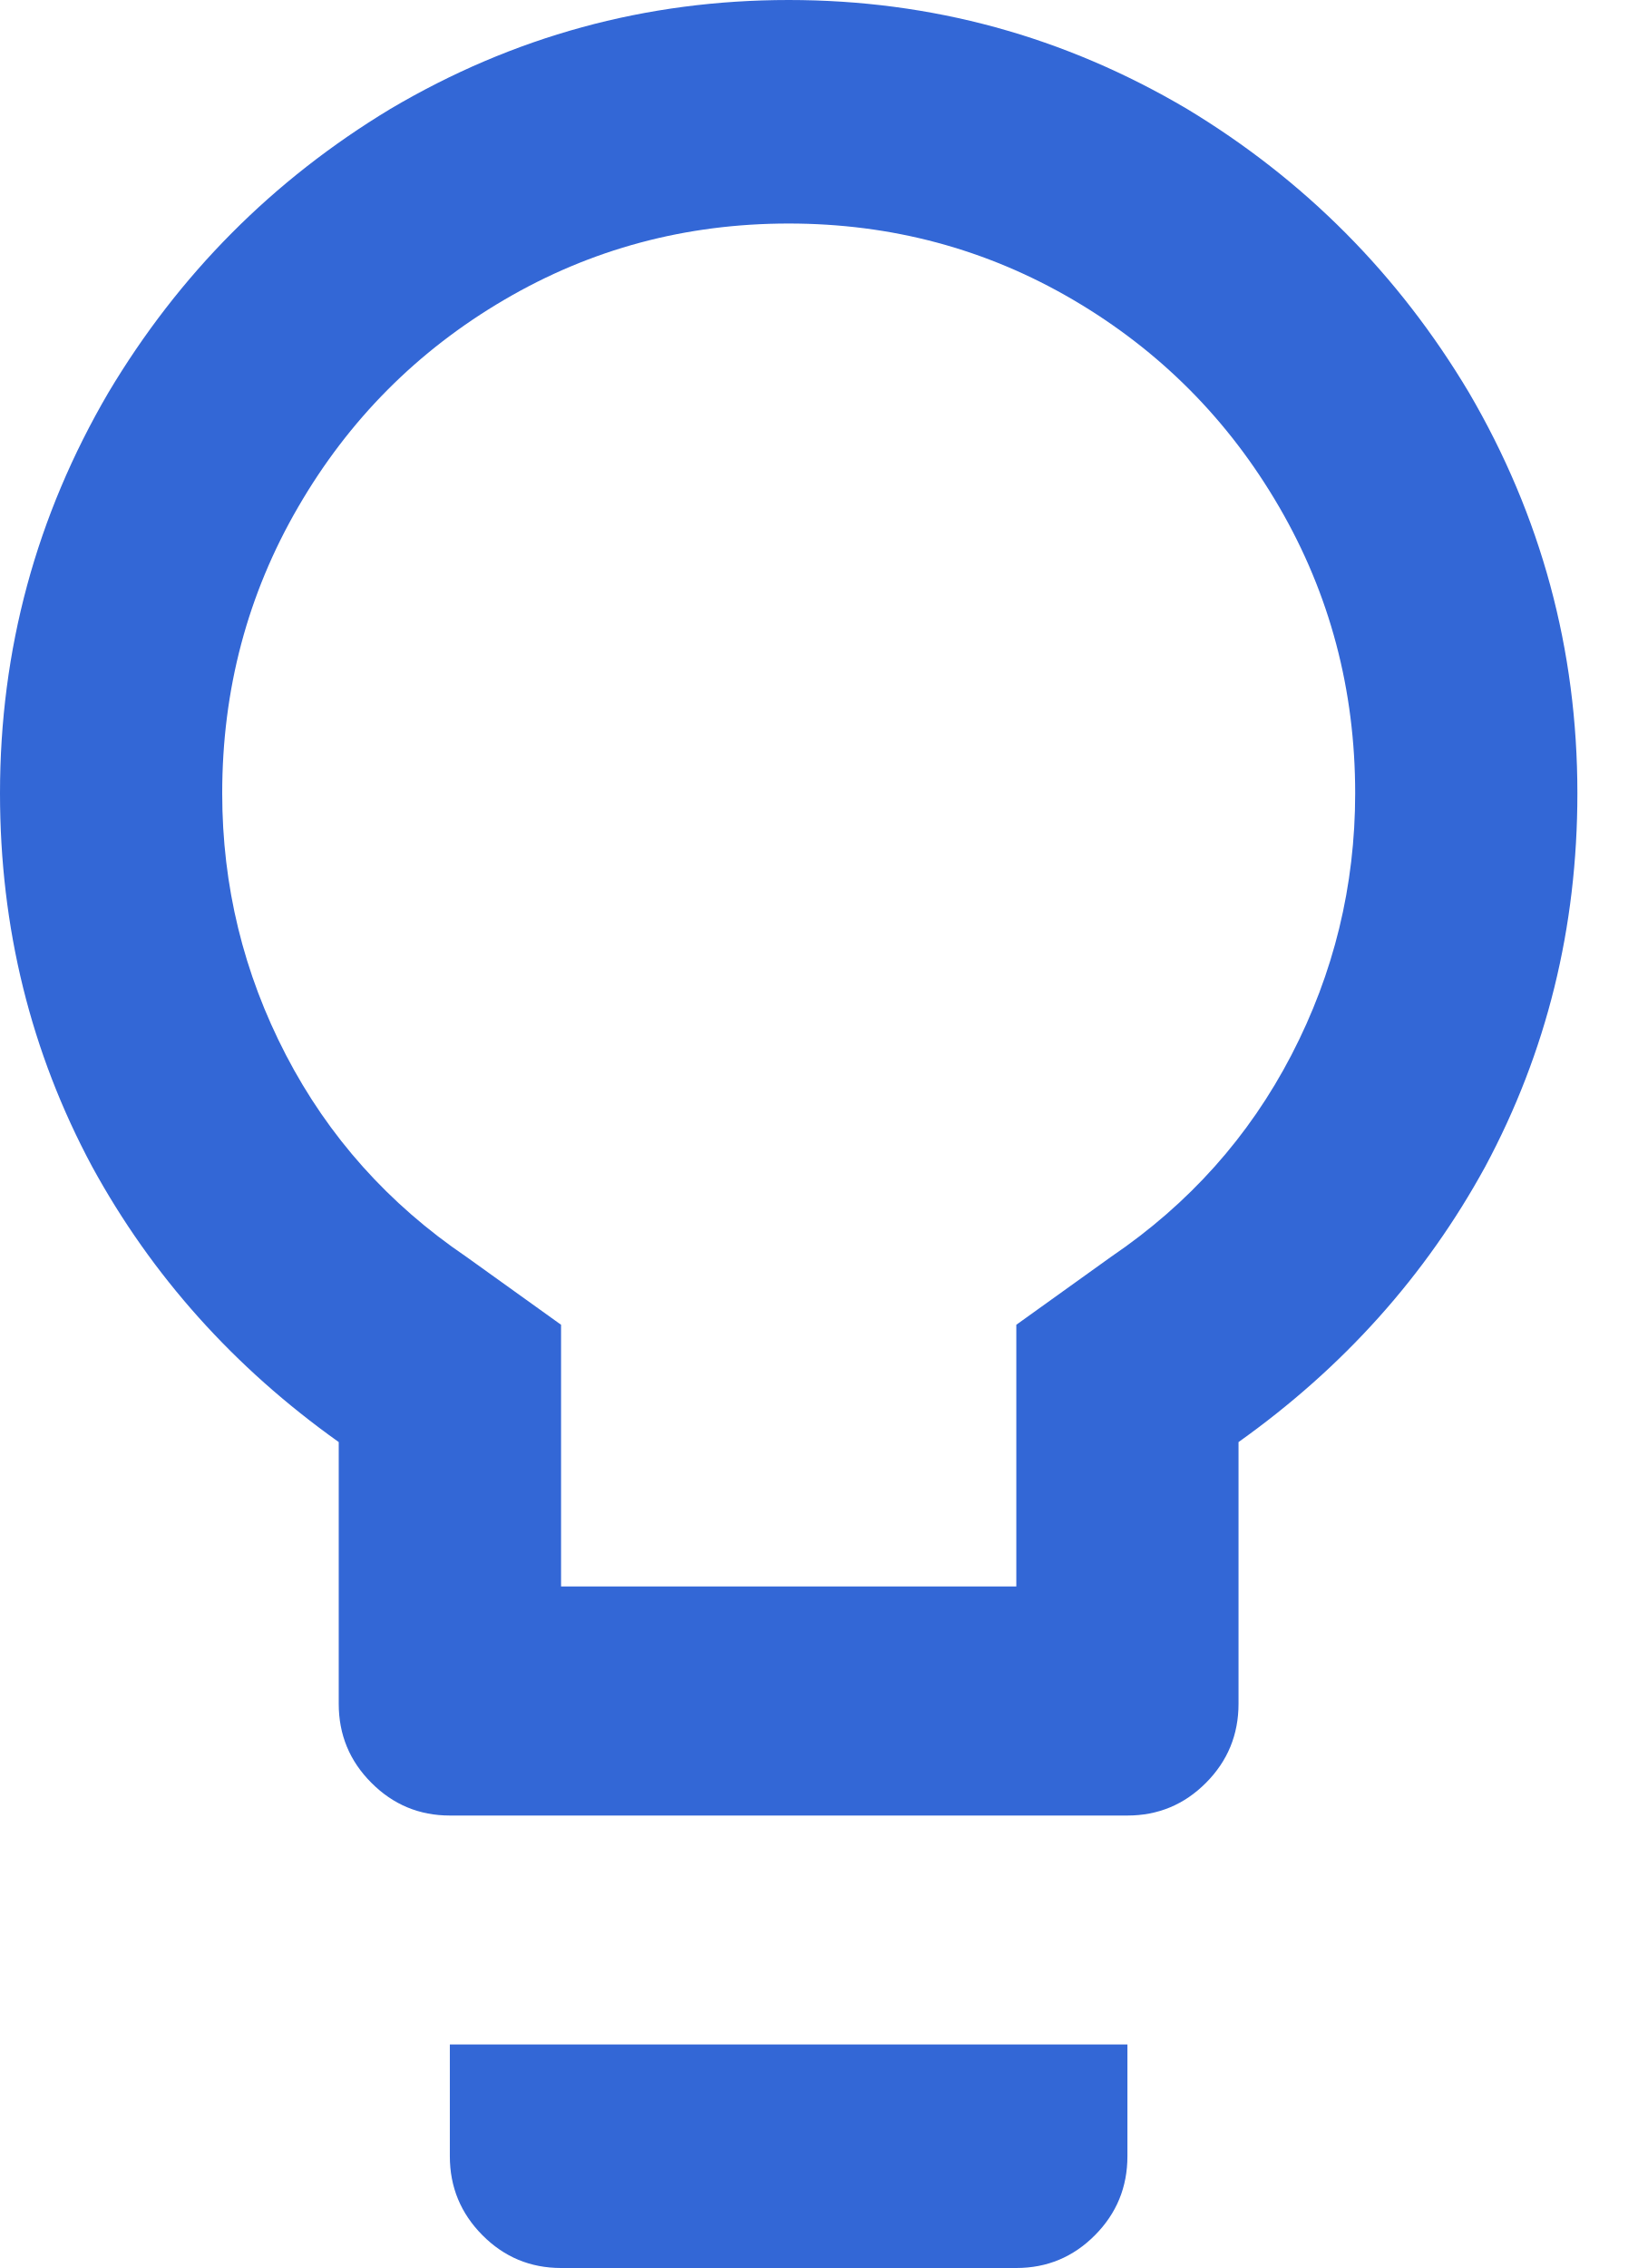
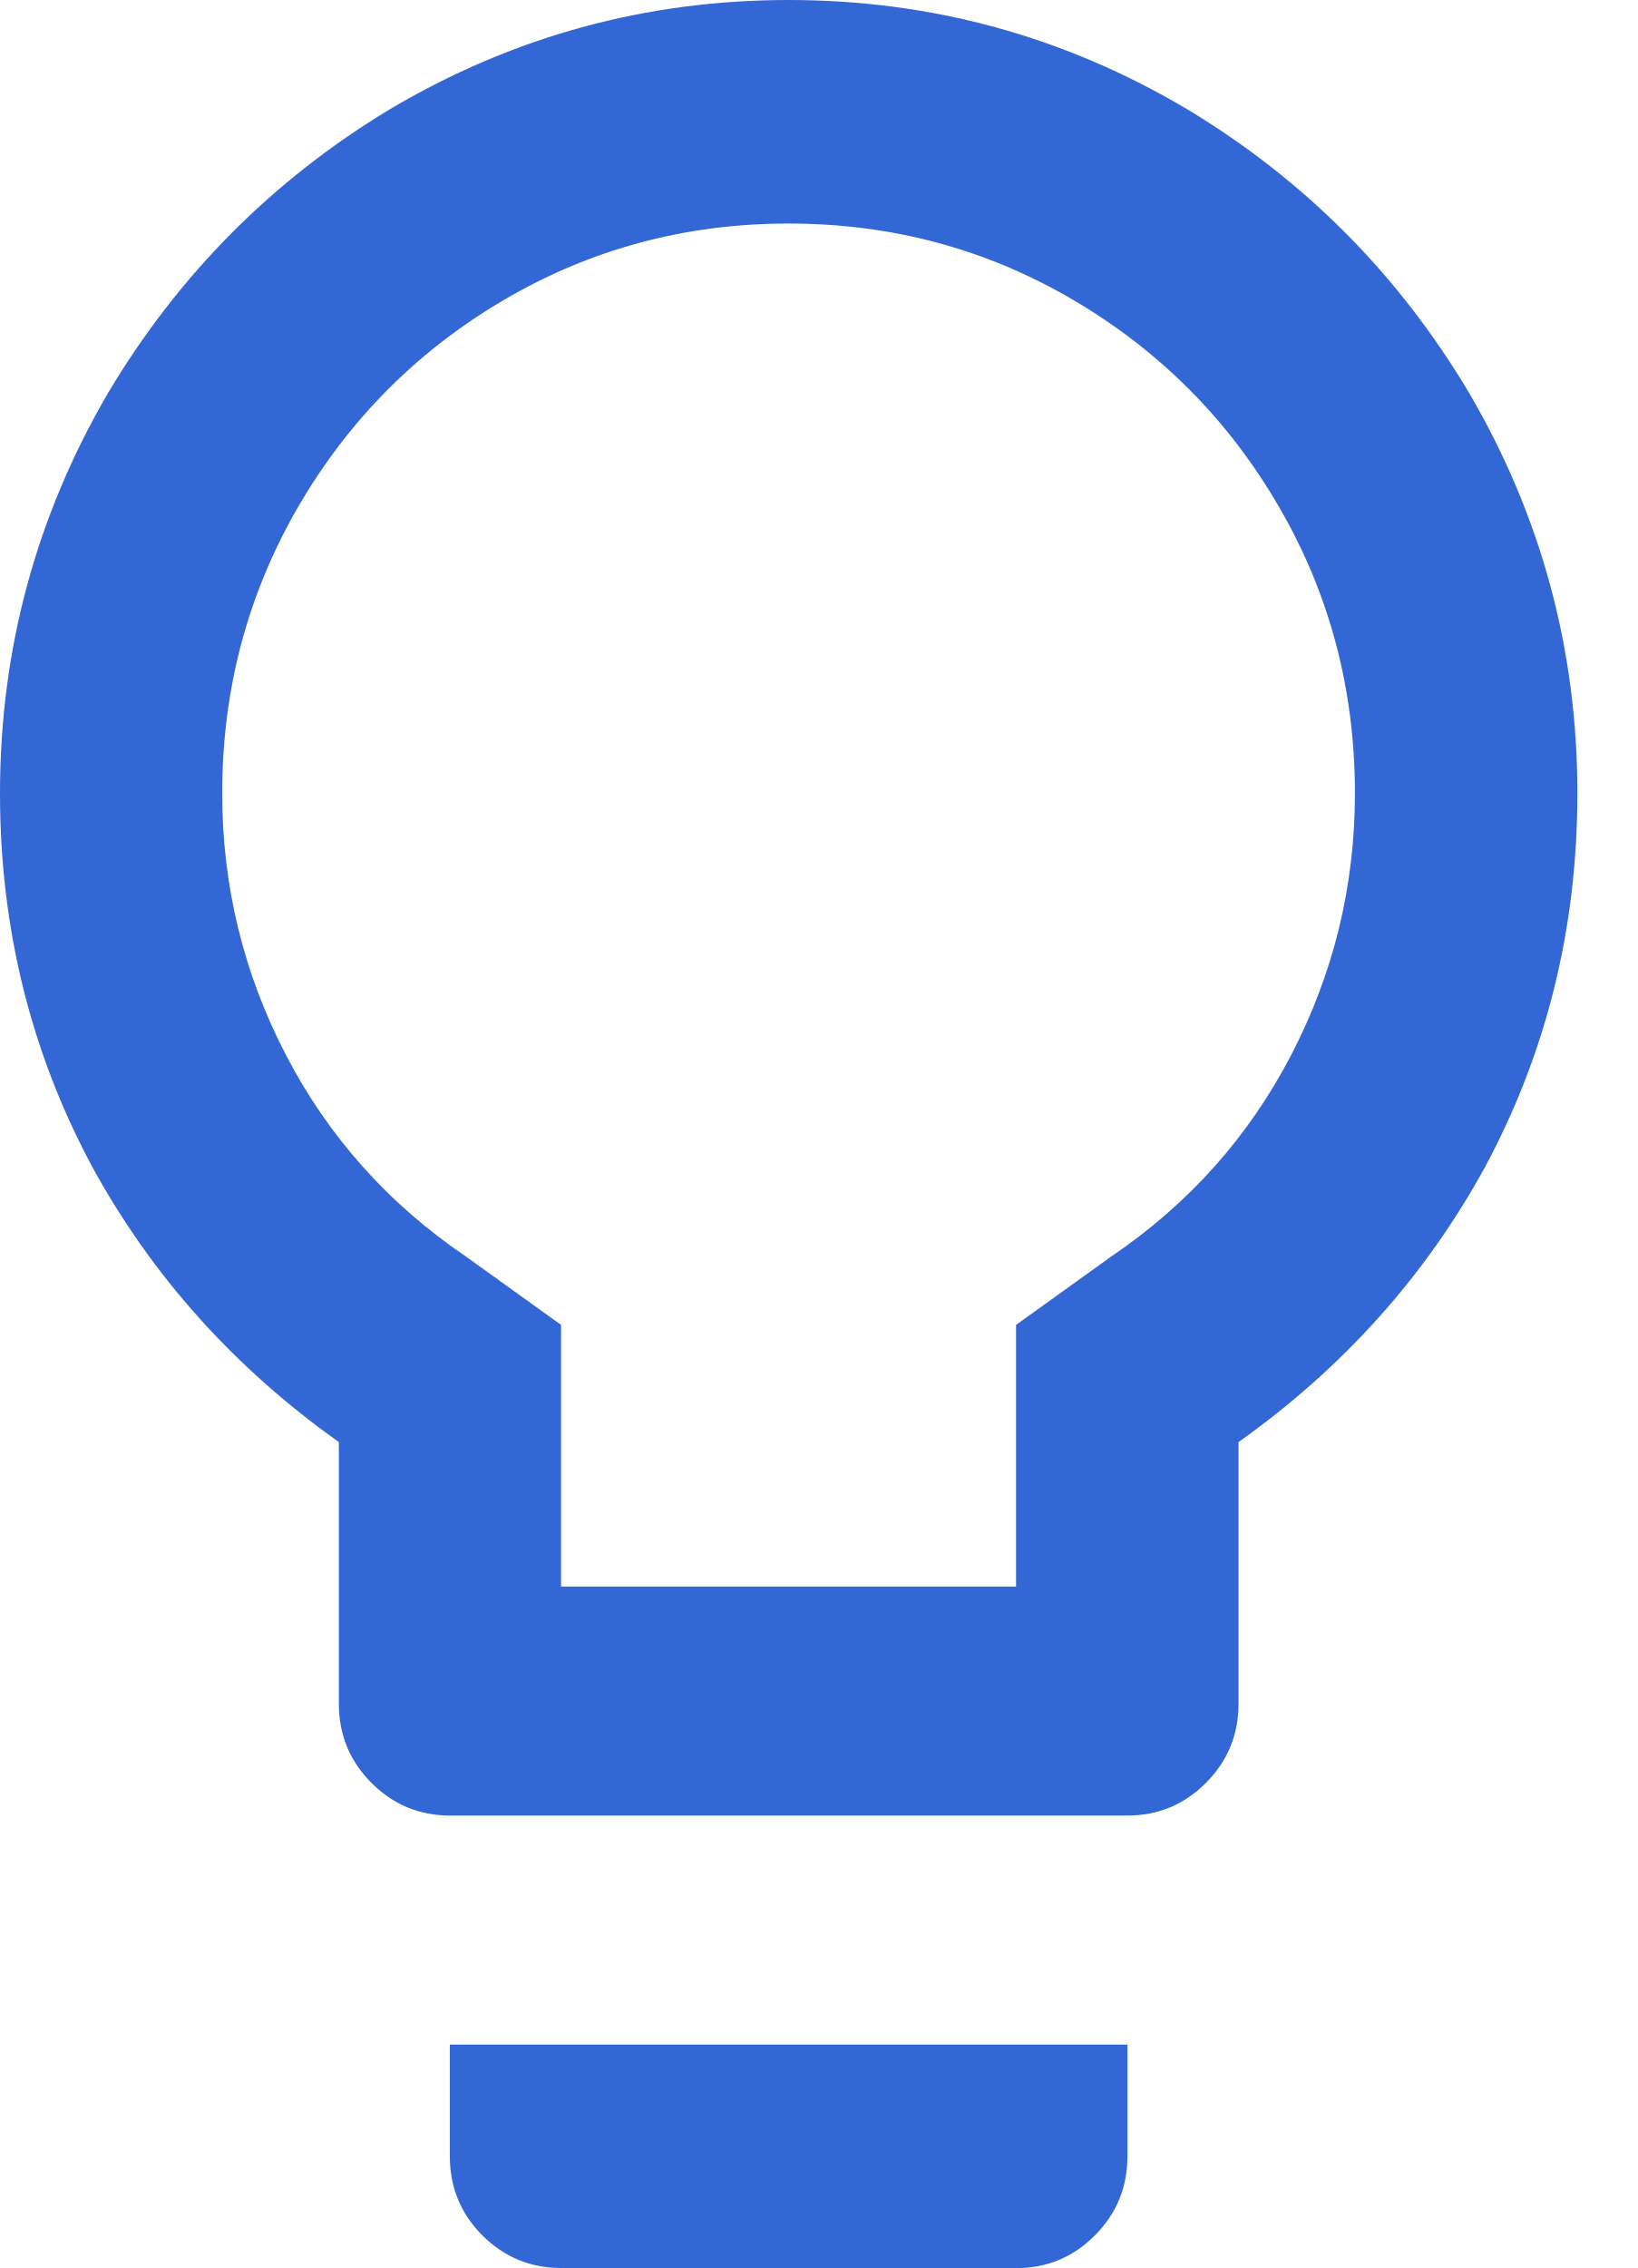
- <svg xmlns="http://www.w3.org/2000/svg" width="13px" height="18px" viewBox="0 0 13 18" version="1.1" jetway-hooks="{}">
-   <g jetway-hook-id="DD02DE45-2693-4544-83F0-035D85D9B187" id="Page-1" stroke="none" stroke-width="1" fill="none" fill-rule="evenodd">
-     <g jetway-hook-id="07579FC3-4B36-4300-A952-FCFA6D19C824" id="CR-Hello-World-containter-redesign" transform="translate(-385, -469)" fill="#3367D6" fill-rule="nonzero">
-       <g jetway-hook-id="E2854C5C-A8C0-42A7-A4FD-751A7E639233" id="Group-5" transform="translate(355, 382)">
-         <g jetway-hook-id="A6B9ED2D-0CBB-41C6-9CE8-DB72F5569D41" id="Group-4" transform="translate(0, 72)">
-           <path d="M38.95,29.409 C39.194,29.409 39.402,29.322 39.574,29.149 C39.746,28.976 39.832,28.767 39.832,28.522 L39.832,28.522 L39.832,26.445 C40.664,25.853 41.317,25.125 41.79,24.26 C42.278,23.351 42.522,22.363 42.522,21.296 C42.522,20.156 42.235,19.096 41.661,18.115 C41.102,17.178 40.356,16.428 39.424,15.865 C38.448,15.288 37.394,15 36.261,15 C35.128,15 34.074,15.288 33.098,15.865 C32.166,16.428 31.42,17.178 30.861,18.115 C30.287,19.096 30,20.156 30,21.296 C30,22.363 30.244,23.351 30.732,24.26 C31.205,25.125 31.857,25.853 32.689,26.445 L32.689,26.445 L32.689,28.522 C32.689,28.767 32.775,28.976 32.948,29.149 C33.12,29.322 33.328,29.409 33.571,29.409 L33.571,29.409 L38.95,29.409 Z M38.068,27.591 L34.454,27.591 L34.454,25.514 L33.701,24.974 C33.084,24.555 32.607,24.022 32.27,23.373 C31.933,22.724 31.764,22.031 31.764,21.296 C31.764,20.474 31.965,19.716 32.367,19.024 C32.768,18.332 33.313,17.784 34.002,17.38 C34.69,16.976 35.443,16.774 36.261,16.774 C37.078,16.774 37.831,16.976 38.52,17.38 C39.208,17.784 39.753,18.332 40.155,19.024 C40.557,19.716 40.758,20.474 40.758,21.296 C40.758,22.031 40.589,22.724 40.252,23.373 C39.915,24.022 39.438,24.555 38.821,24.974 L38.821,24.974 L38.068,25.514 L38.068,27.591 Z M38.068,33 C38.312,33 38.52,32.913 38.692,32.74 C38.864,32.567 38.95,32.358 38.95,32.113 L38.95,32.113 L38.95,31.226 L33.571,31.226 L33.571,32.113 C33.571,32.358 33.658,32.567 33.83,32.74 C34.002,32.913 34.21,33 34.454,33 L34.454,33 L38.068,33 Z" jetway-hook-id="A2E917F3-9922-407D-8DE6-2E473575BB7A" id="" />
-         </g>
-       </g>
-     </g>
-   </g>
+ <svg xmlns="http://www.w3.org/2000/svg" width="13" height="18">
+   <path d="M8.95 14.409c.244 0 .452-.087.624-.26.172-.173.258-.382.258-.627v-2.077c.832-.591 1.485-1.32 1.958-2.185.488-.909.732-1.897.732-2.964 0-1.139-.287-2.2-.861-3.18-.559-.938-1.305-1.688-2.238-2.25C8.448.288 7.394 0 6.261 0c-1.133 0-2.187.288-3.163.865-.932.562-1.678 1.312-2.238 2.25C.287 4.096 0 5.156 0 6.296c0 1.067.244 2.055.732 2.964.473.865 1.126 1.594 1.958 2.185v2.077c0 .245.086.454.258.627.172.173.38.26.624.26h5.379zm-.882-1.817H4.454v-2.077l-.753-.541c-.617-.418-1.094-.952-1.431-1.601-.337-.649-.506-1.341-.506-2.077 0-.822.201-1.579.602-2.272.402-.692.947-1.24 1.635-1.644.688-.404 1.442-.606 2.259-.606s1.571.202 2.259.606c.688.404 1.234.952 1.635 1.644.402.692.602 1.45.602 2.272 0 .736-.169 1.428-.506 2.077-.337.649-.814 1.183-1.431 1.601l-.753.541v2.077zm0 5.409c.244 0 .452-.087.624-.26.172-.173.258-.382.258-.627v-.887H3.571v.887c0 .245.086.454.258.627C4.002 17.913 4.21 18 4.454 18h3.615z" fill="#3367D6" fill-rule="nonzero" />
</svg>
